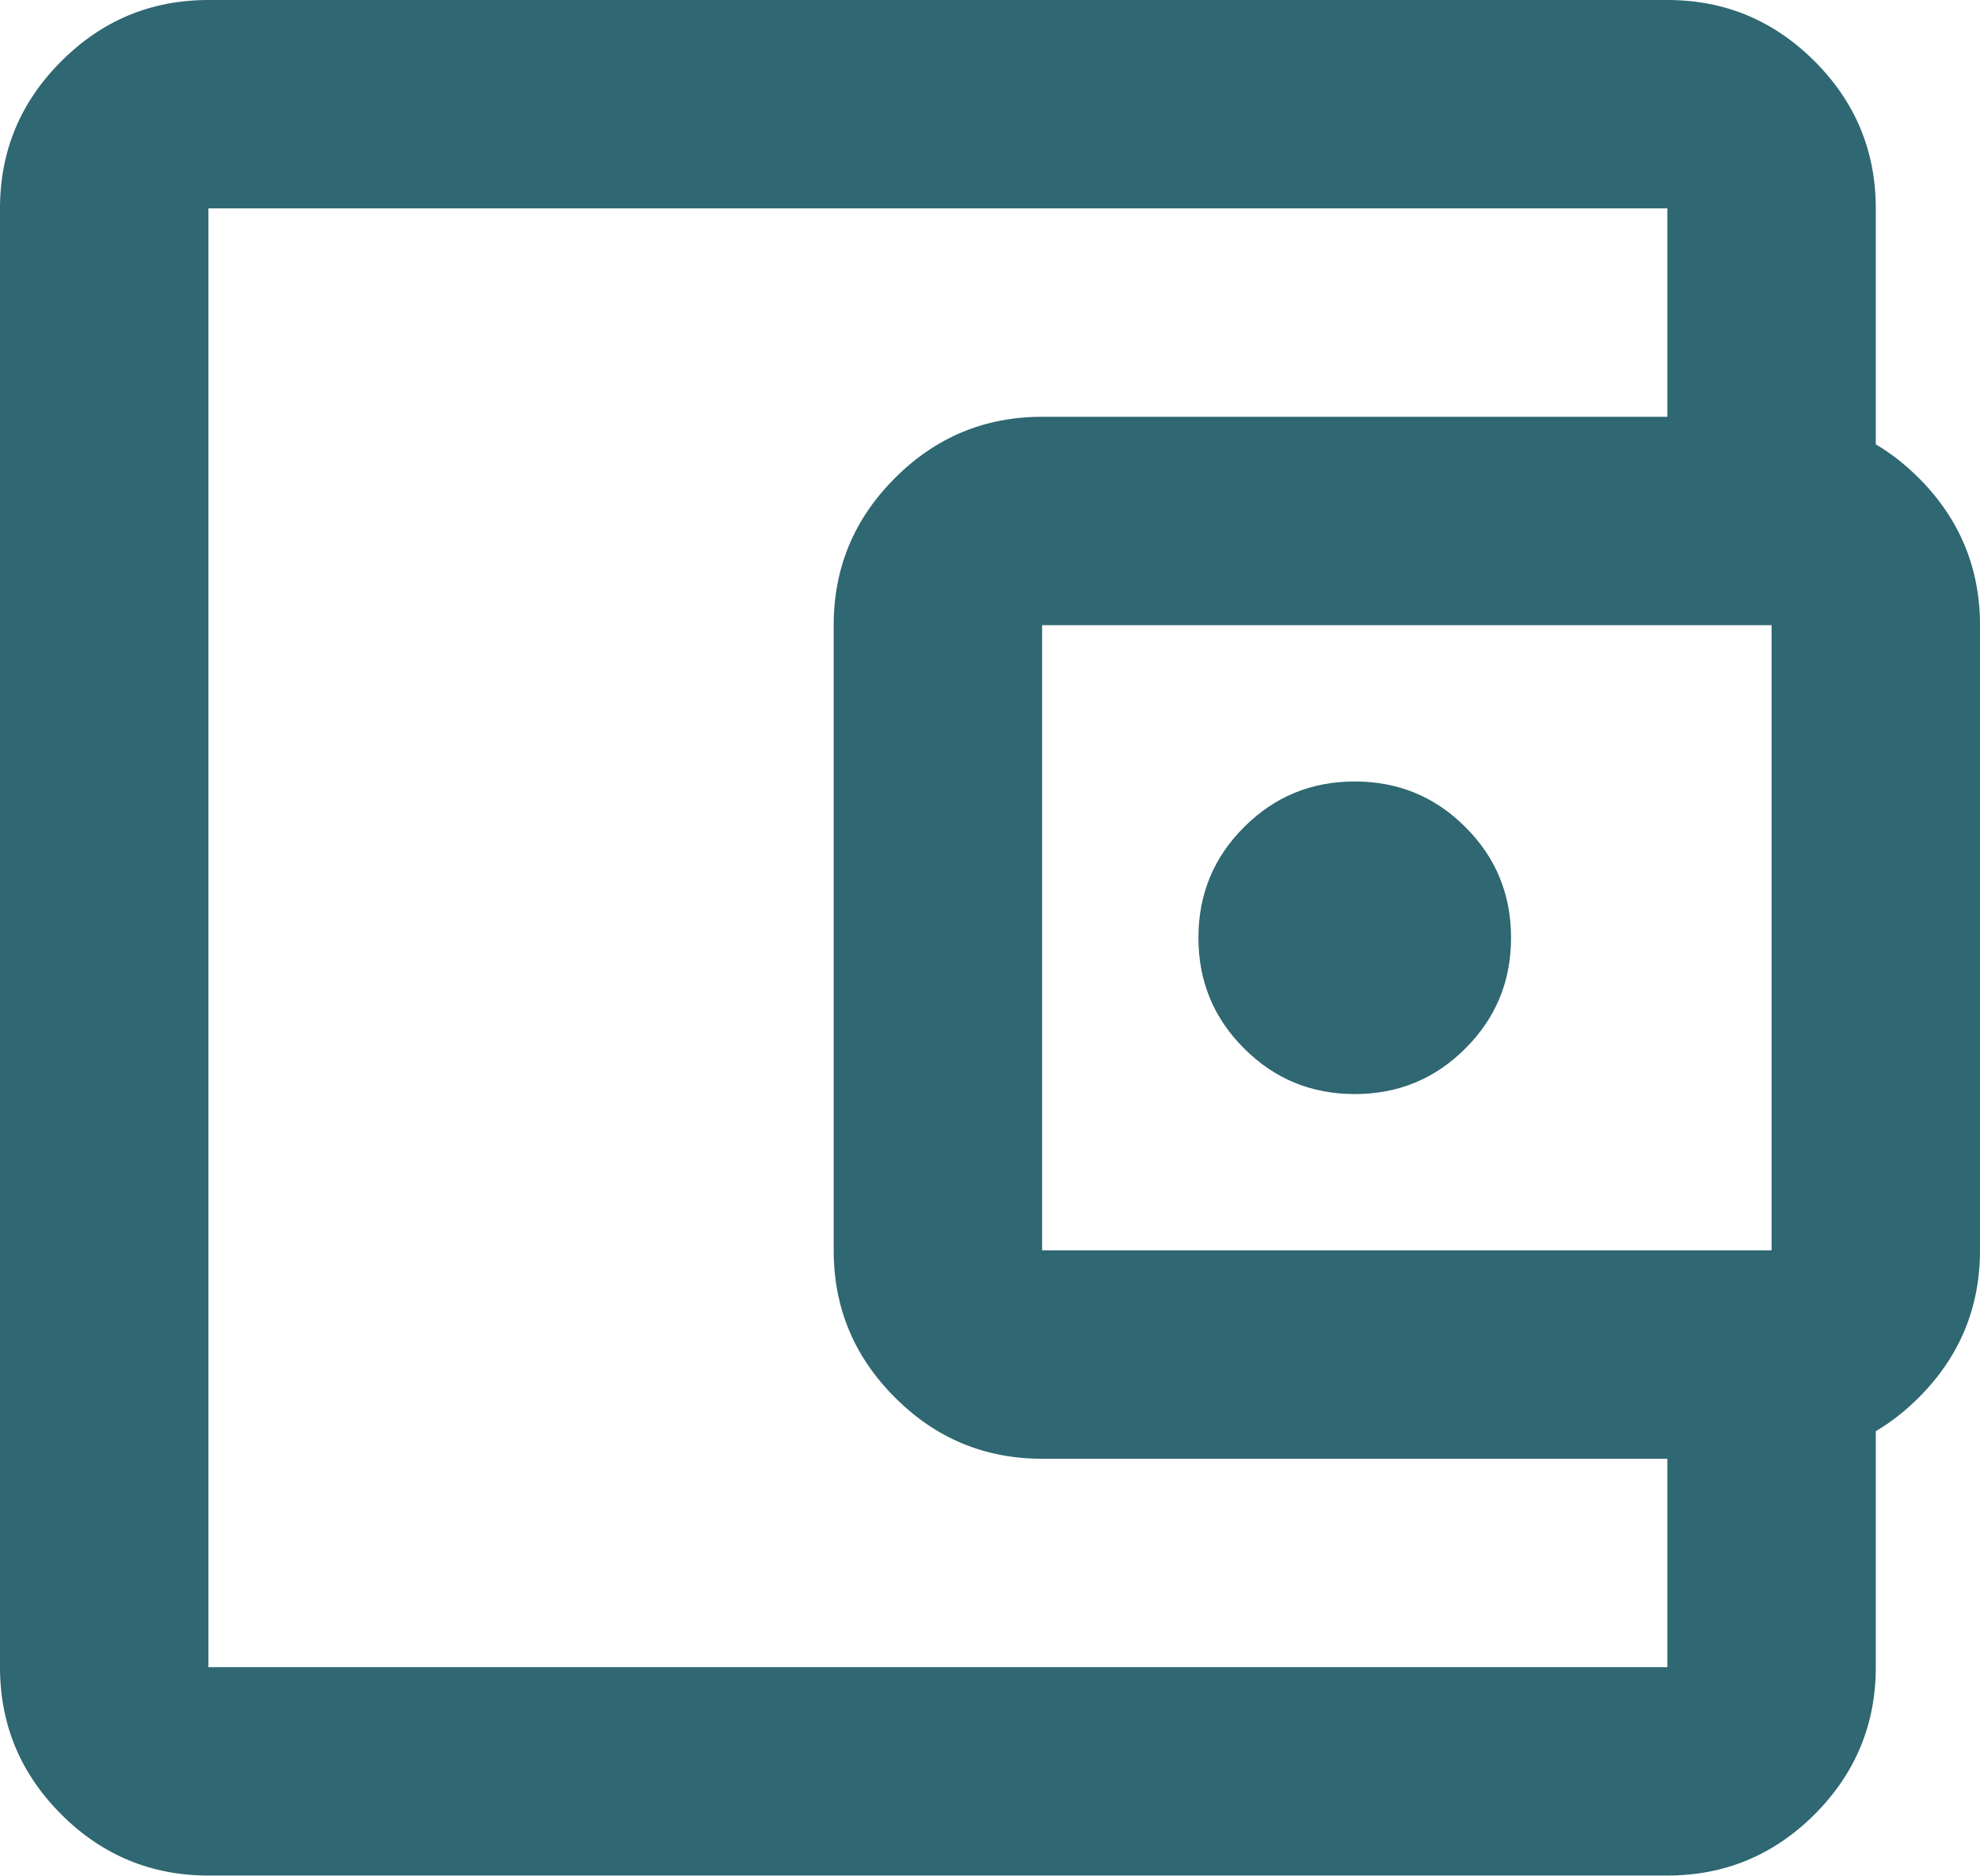
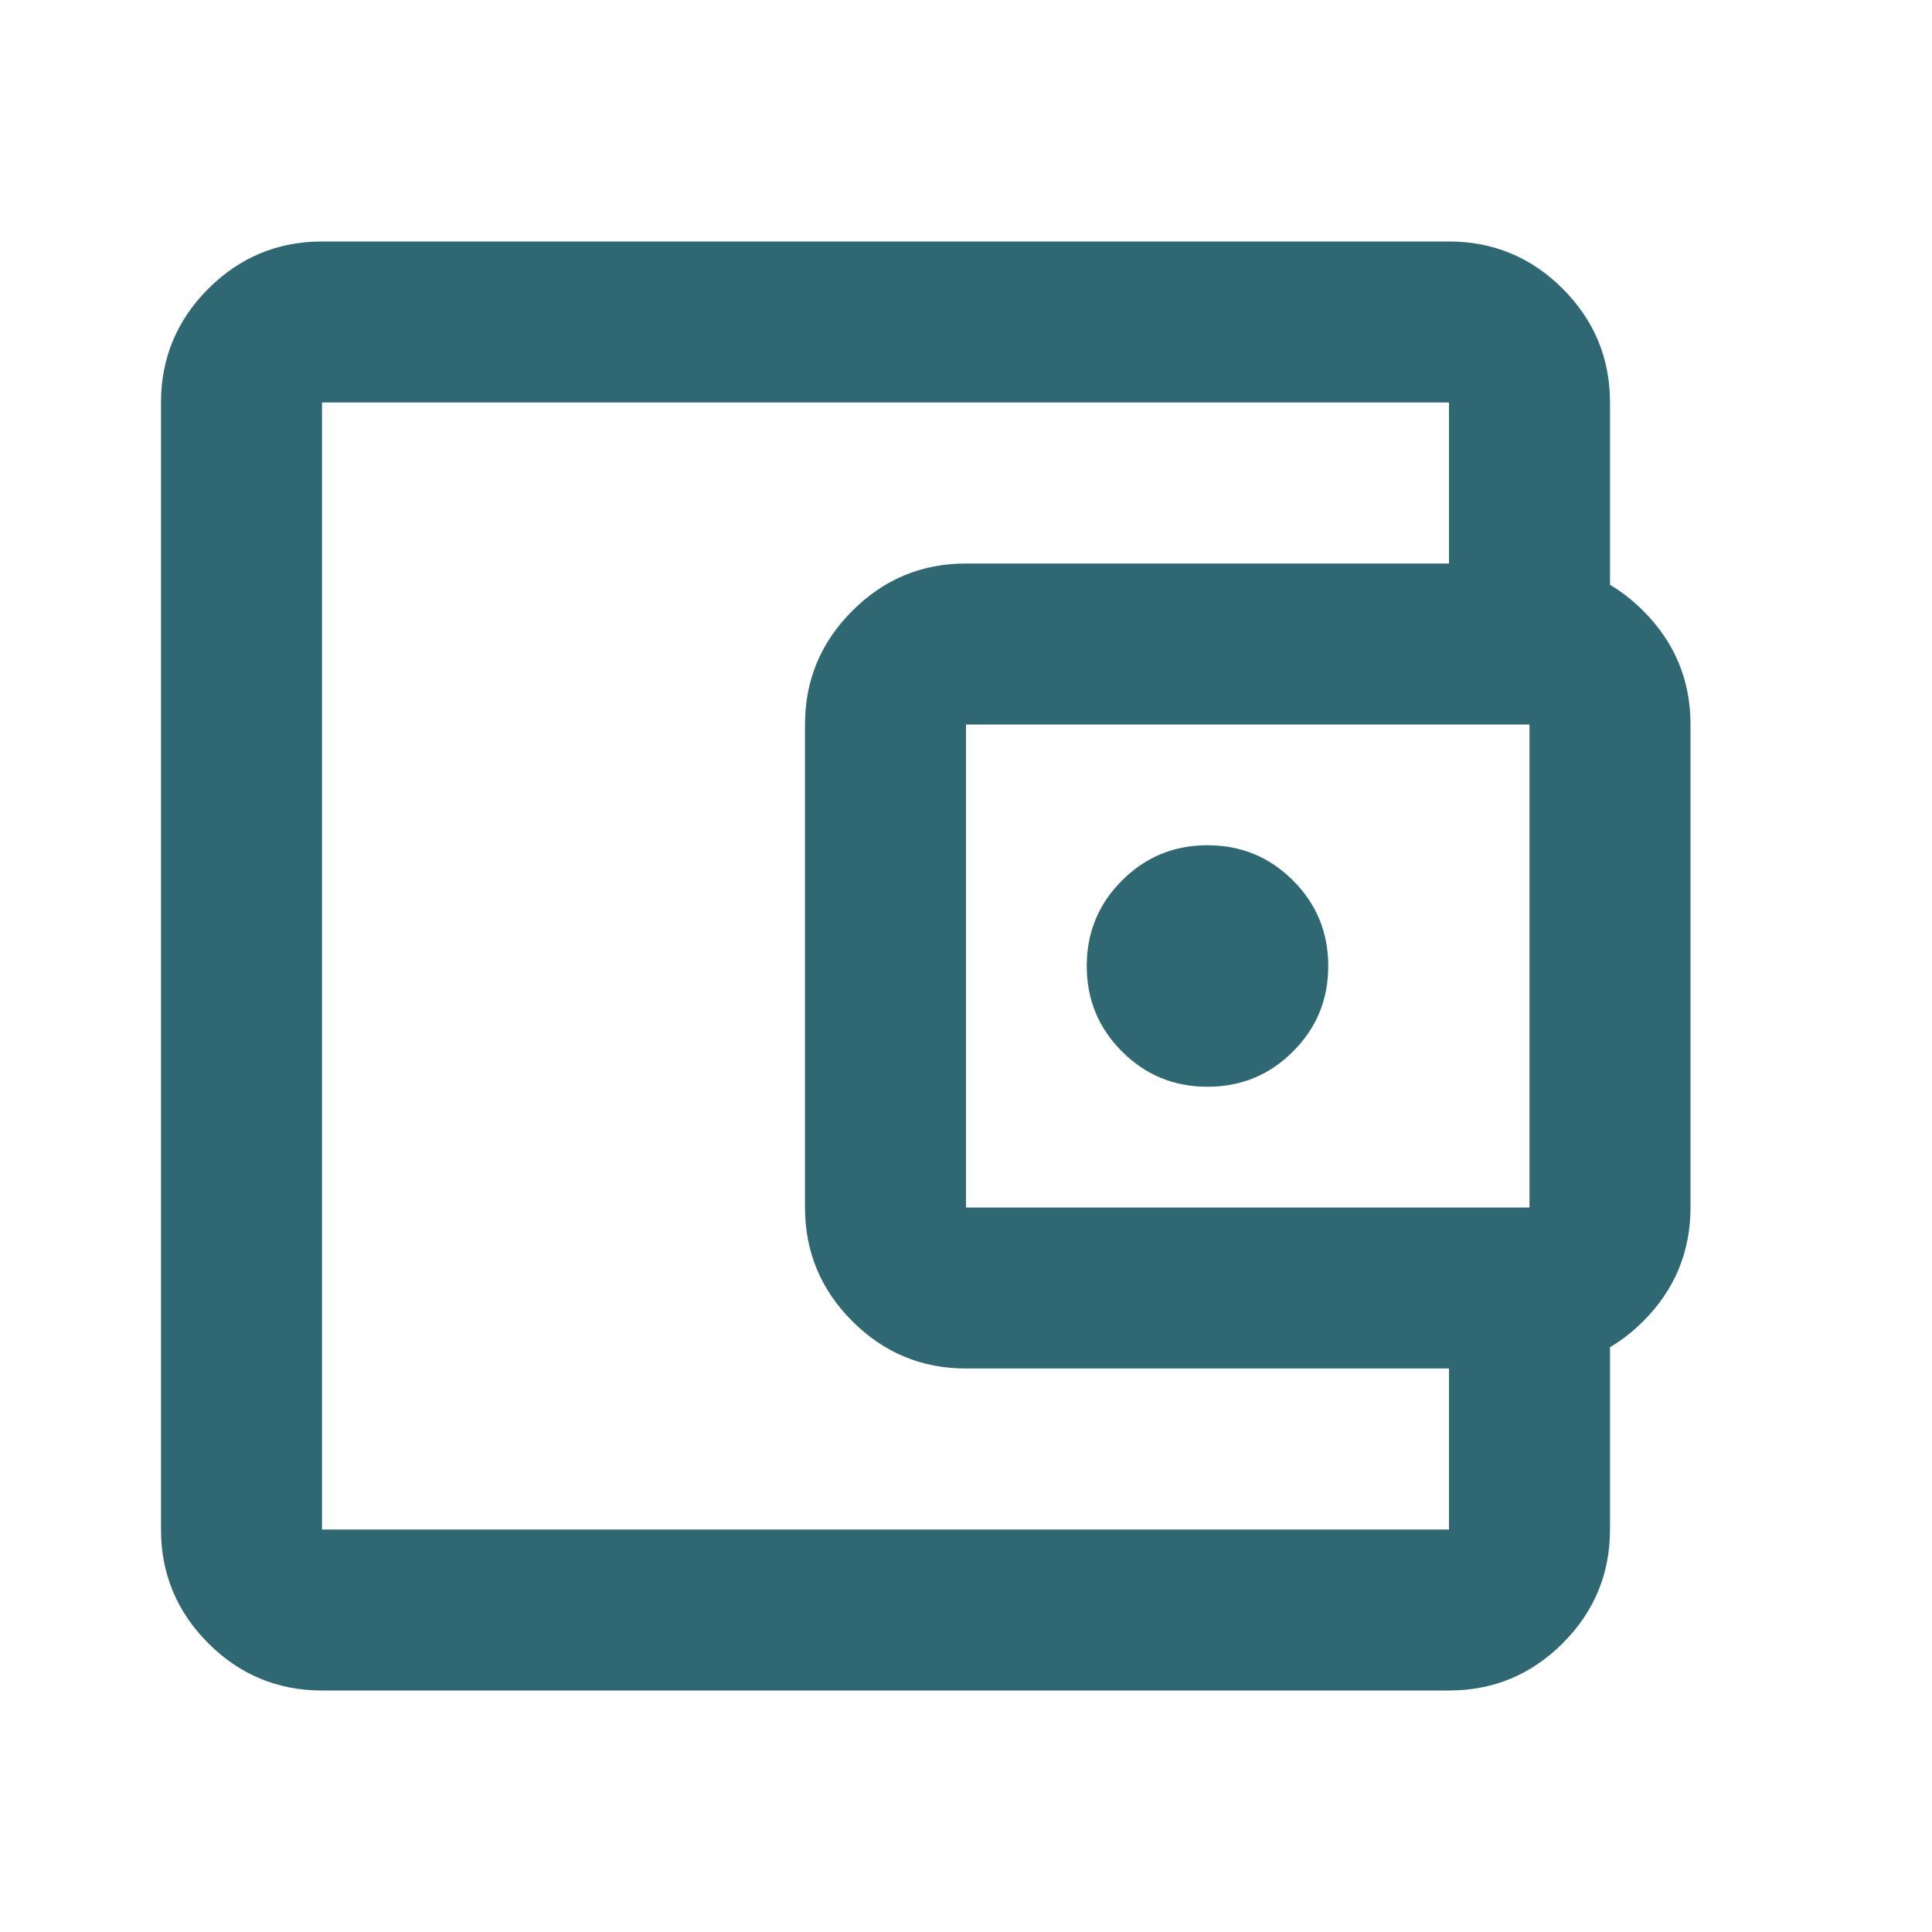
- <svg xmlns="http://www.w3.org/2000/svg" width="19" height="18" viewBox="0 0 19 18" fill="none">
-   <path d="M2 16V16V16V16V16V16V16V16V2V2V2V2V2V2V2V2C2 2 2 2.371 2 3.112C2 3.854 2 4.817 2 6V12C2 13.183 2 14.146 2 14.887C2 15.629 2 16 2 16V16M2 18C1.45 18 0.979 17.804 0.588 17.413C0.196 17.021 0 16.55 0 16V2C0 1.45 0.196 0.979 0.588 0.588C0.979 0.196 1.45 0 2 0H16C16.55 0 17.021 0.196 17.413 0.588C17.804 0.979 18 1.45 18 2V4.5H16V2V2V2H2V2V2V16V16V16H16V16V16V13.5H18V16C18 16.55 17.804 17.021 17.413 17.413C17.021 17.804 16.55 18 16 18H2V18M10 14C9.45 14 8.979 13.804 8.588 13.412C8.196 13.021 8 12.55 8 12V6C8 5.45 8.196 4.979 8.588 4.588C8.979 4.196 9.45 4 10 4H17C17.55 4 18.021 4.196 18.413 4.588C18.804 4.979 19 5.45 19 6V12C19 12.55 18.804 13.021 18.413 13.412C18.021 13.804 17.55 14 17 14H10V14M17 12V12V12V6V6V6H10V6V6V12V12V12H17V12M13 10.5C13.417 10.5 13.771 10.354 14.062 10.062C14.354 9.771 14.5 9.417 14.5 9C14.5 8.583 14.354 8.229 14.062 7.938C13.771 7.646 13.417 7.5 13 7.5C12.583 7.5 12.229 7.646 11.938 7.938C11.646 8.229 11.5 8.583 11.5 9C11.5 9.417 11.646 9.771 11.938 10.062C12.229 10.354 12.583 10.5 13 10.5V10.5" fill="#2F6772" />
+ <svg xmlns="http://www.w3.org/2000/svg" width="24" height="24" viewBox="0 0 24 24" fill="none">
+   <path d="M4 19V19V19V19V19V19V19V19V5V5V5V5V5V5V5V5C4 5 4 5.371 4 6.112C4 6.854 4 7.817 4 9V15C4 16.183 4 17.146 4 17.887C4 18.629 4 19 4 19V19M4 21C3.45 21 2.979 20.804 2.587 20.413C2.196 20.021 2 19.55 2 19V5C2 4.45 2.196 3.979 2.587 3.587C2.979 3.196 3.45 3 4 3H18C18.55 3 19.021 3.196 19.413 3.587C19.804 3.979 20 4.45 20 5V7.5H18V5V5V5H4V5V5V19V19V19H18V19V19V16.5H20V19C20 19.55 19.804 20.021 19.413 20.413C19.021 20.804 18.55 21 18 21H4V21M12 17C11.45 17 10.979 16.804 10.588 16.413C10.196 16.021 10 15.55 10 15V9C10 8.45 10.196 7.979 10.588 7.588C10.979 7.196 11.45 7 12 7H19C19.55 7 20.021 7.196 20.413 7.588C20.804 7.979 21 8.45 21 9V15C21 15.55 20.804 16.021 20.413 16.413C20.021 16.804 19.55 17 19 17H12V17M19 15V15V15V9V9V9H12V9V9V15V15V15H19V15M15 13.5C15.417 13.5 15.771 13.354 16.062 13.062C16.354 12.771 16.5 12.417 16.5 12C16.5 11.583 16.354 11.229 16.062 10.938C15.771 10.646 15.417 10.5 15 10.5C14.583 10.5 14.229 10.646 13.938 10.938C13.646 11.229 13.5 11.583 13.5 12C13.5 12.417 13.646 12.771 13.938 13.062C14.229 13.354 14.583 13.5 15 13.5V13.5" fill="#2F6772" />
</svg>
